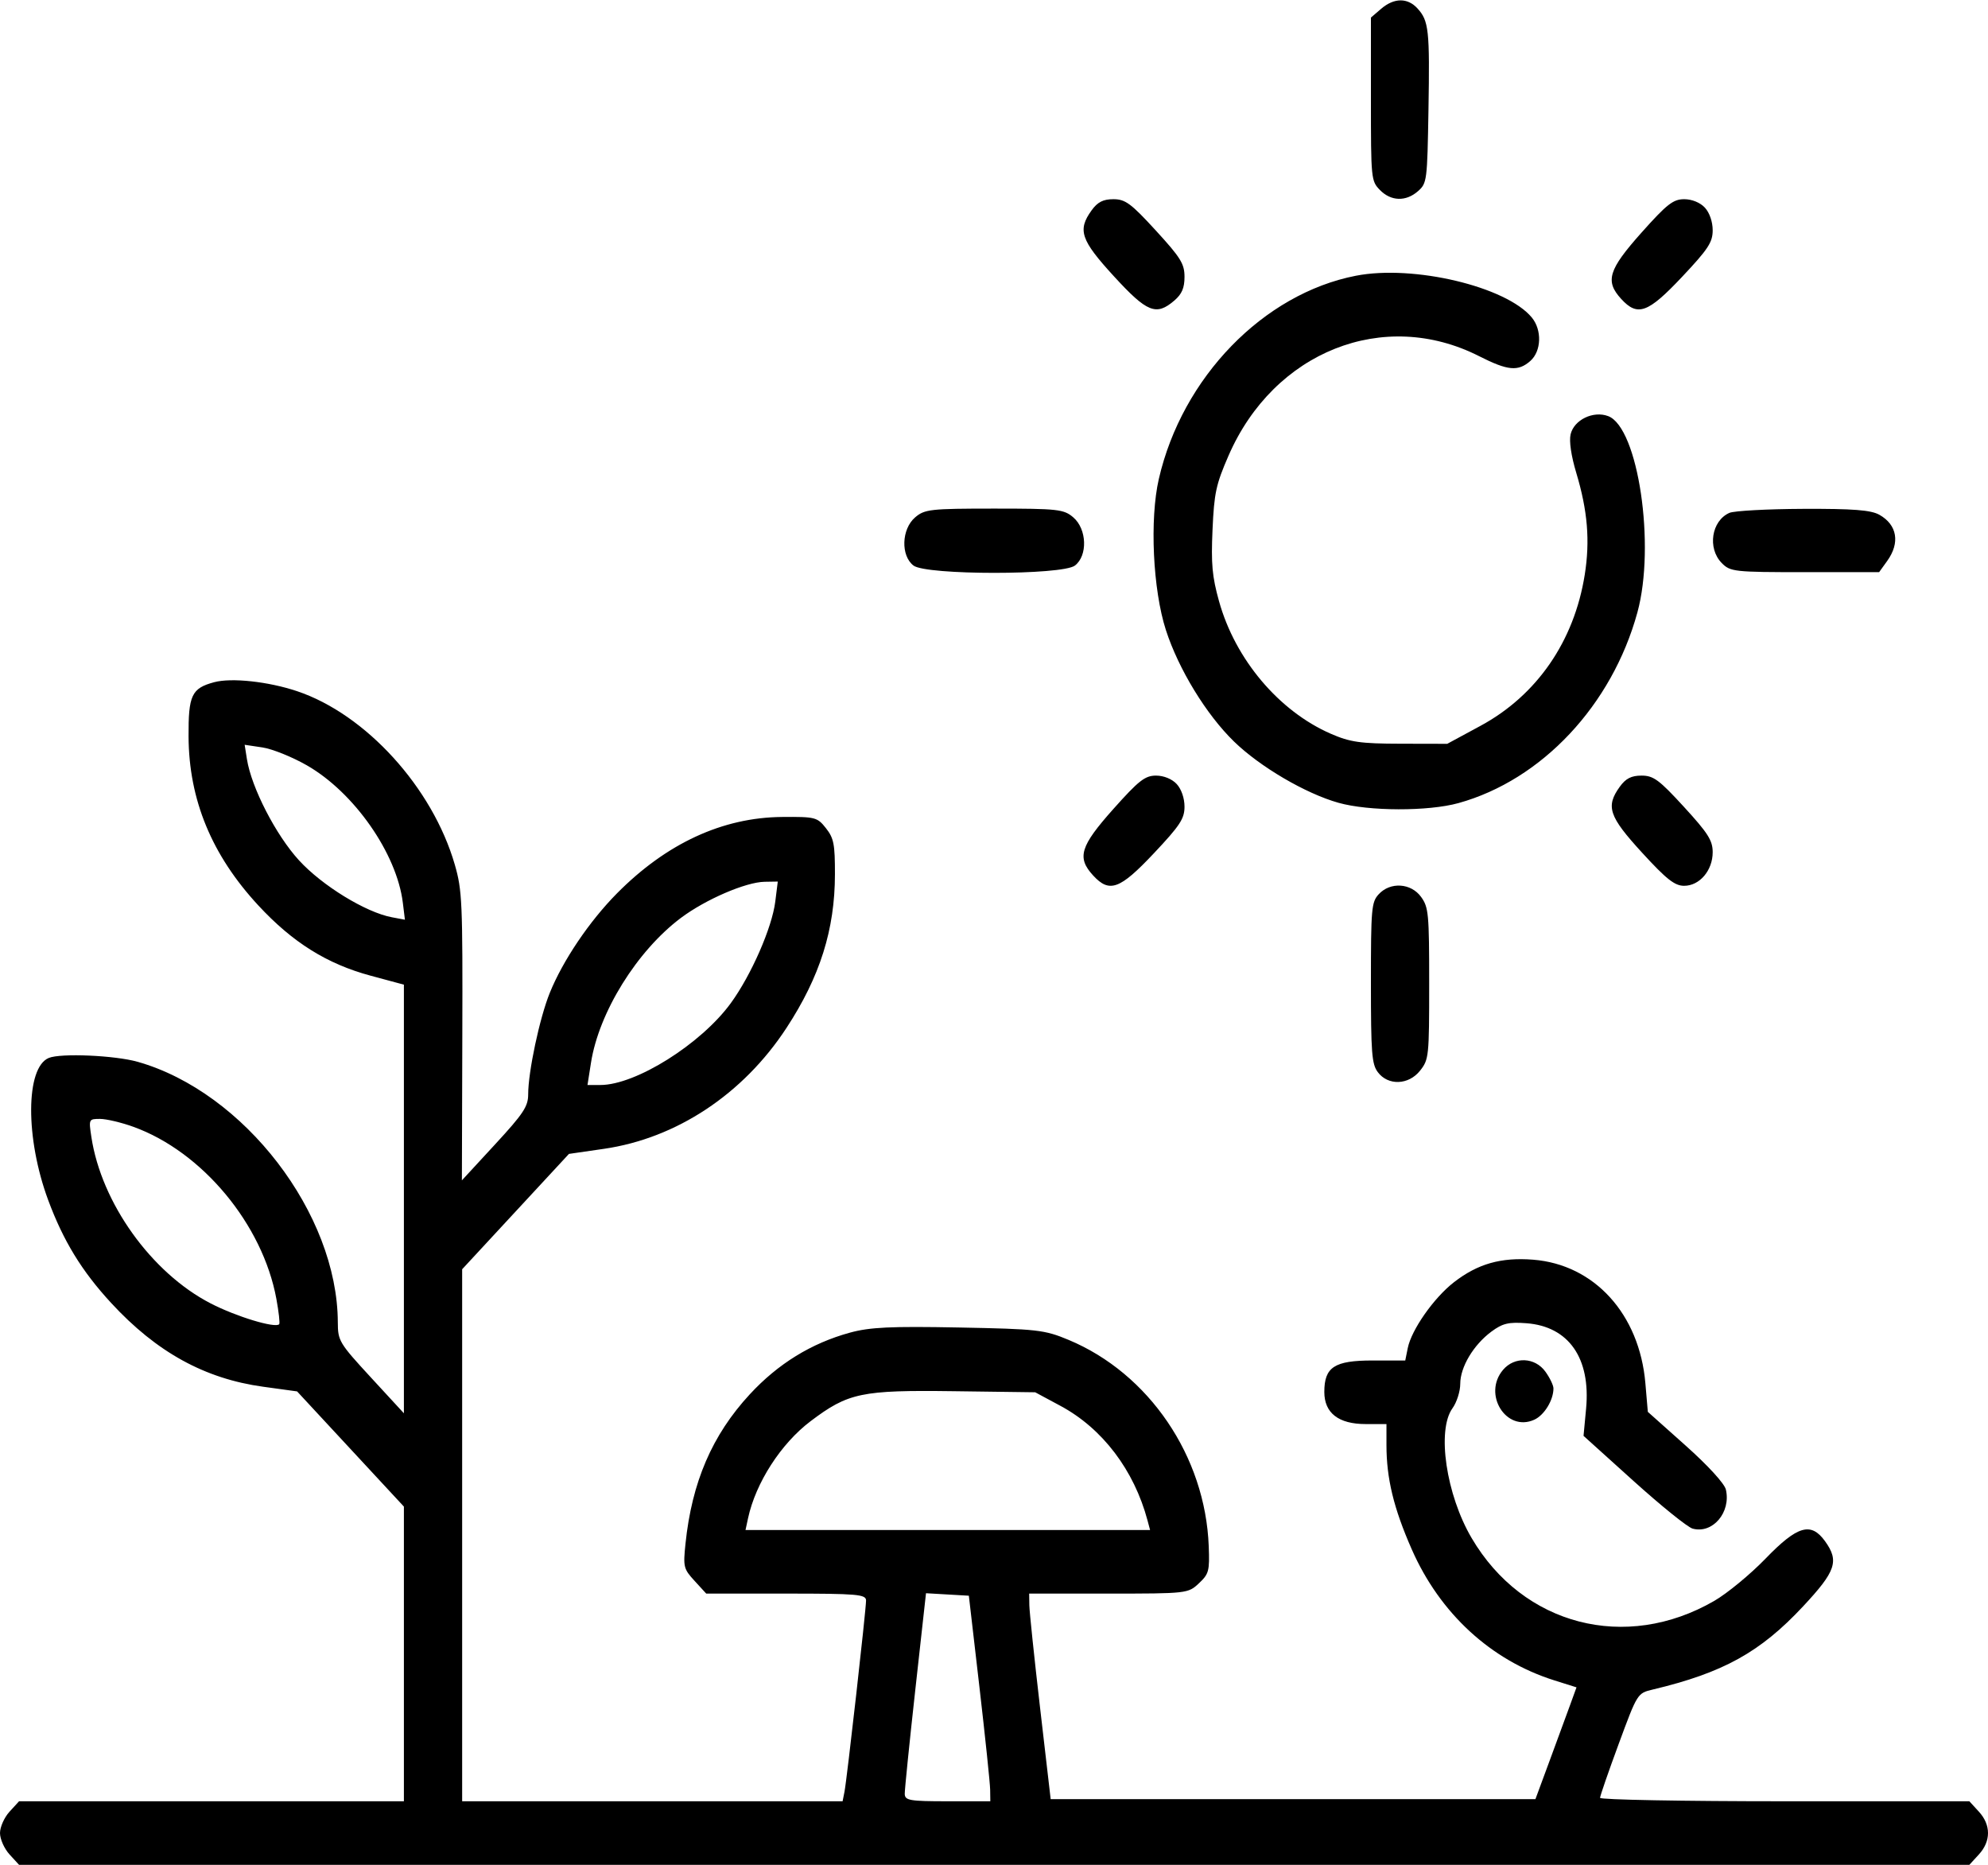
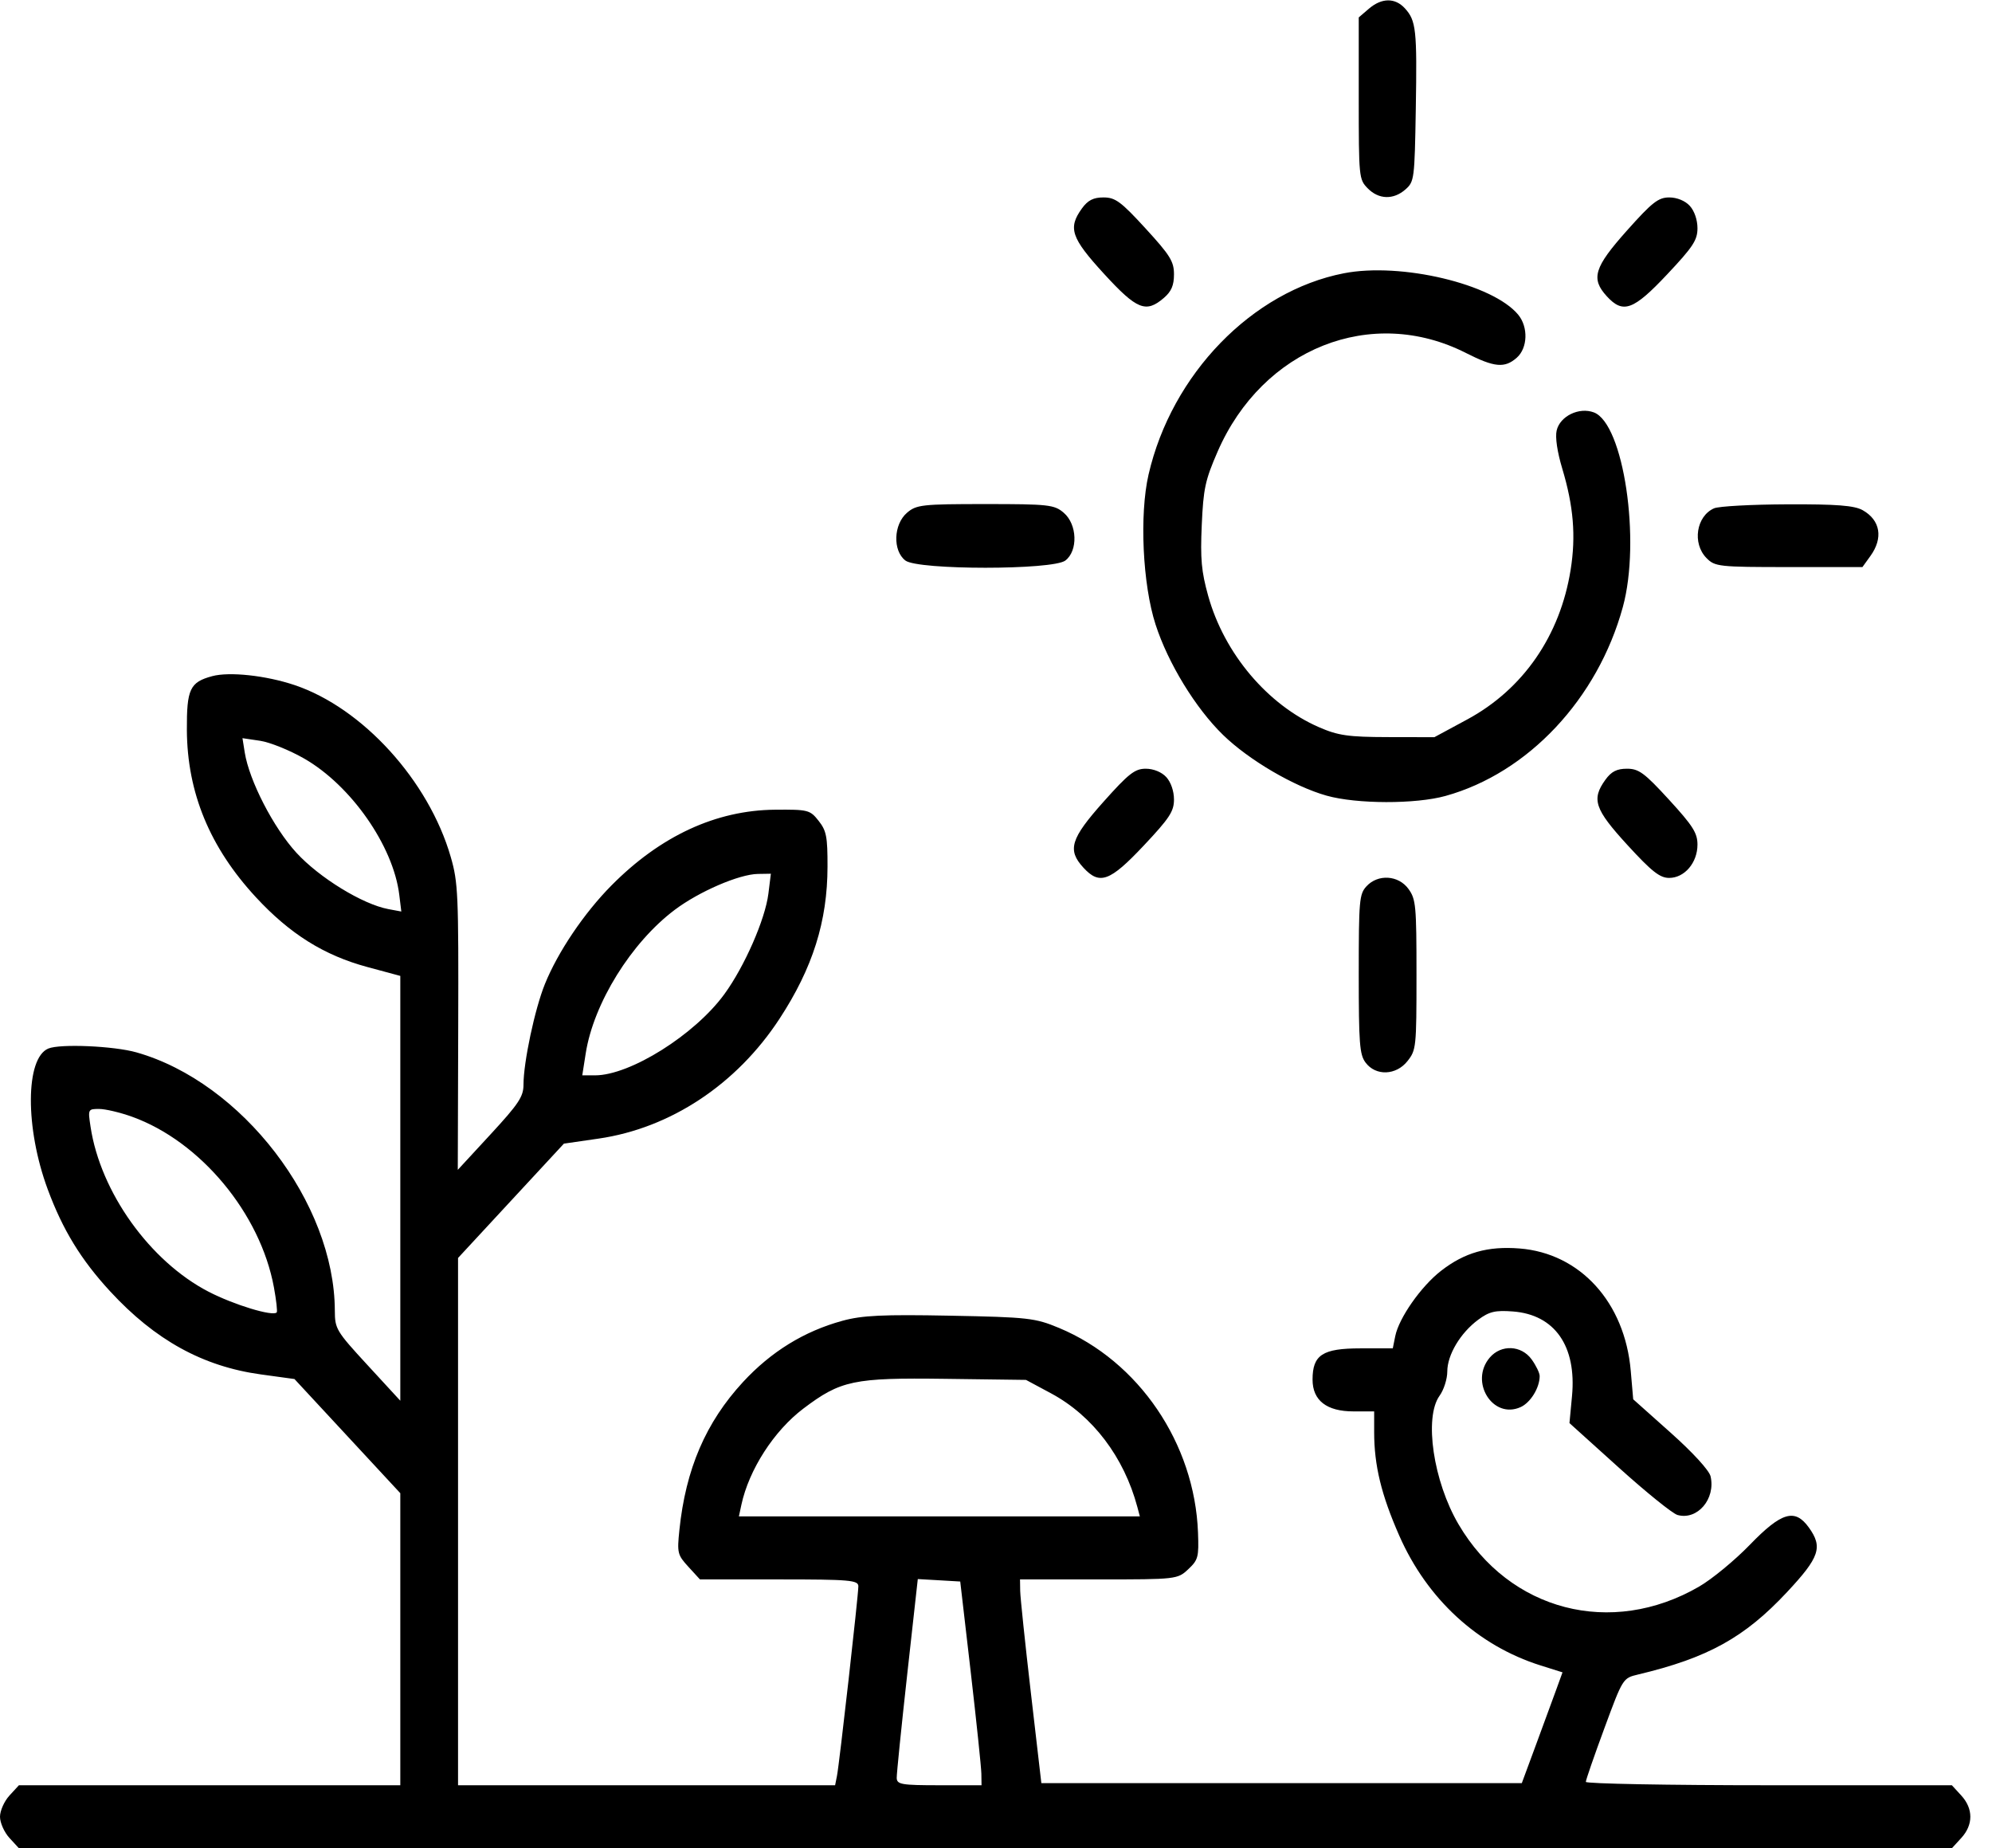
- <svg xmlns="http://www.w3.org/2000/svg" width="546" height="512" viewBox="0 0 546 512" fill="none">
-   <path fill-rule="evenodd" clip-rule="evenodd" d="M379.332 2.413L376.521 4.824V27.232C376.521 49.15 376.575 49.696 378.989 52.172C382.036 55.294 386.143 55.414 389.469 52.479C391.913 50.322 391.997 49.664 392.326 30.178C392.696 8.232 392.422 5.712 389.294 2.299C386.577 -0.666 382.869 -0.624 379.332 2.413ZM299.801 57.769C295.891 63.193 296.813 65.916 305.929 75.864C315.046 85.811 317.542 86.817 322.512 82.55C324.603 80.757 325.323 79.083 325.323 76.019C325.323 72.448 324.271 70.75 317.443 63.3C310.616 55.85 309.06 54.702 305.787 54.702C302.979 54.702 301.445 55.488 299.801 57.769ZM450.836 63.879C441.726 74.095 440.777 77.203 445.271 82.106C449.763 87.009 452.612 85.973 461.974 76.032C469.152 68.41 470.385 66.533 470.385 63.23C470.385 60.909 469.529 58.424 468.251 57.03C466.974 55.636 464.696 54.702 462.569 54.702C459.542 54.702 457.822 56.047 450.836 63.879ZM372.392 75.722C346.983 80.669 324.682 103.653 318.275 131.496C315.721 142.598 316.625 161.943 320.218 173.04C323.691 183.772 331.303 196.227 338.908 203.623C346.058 210.576 358.548 217.902 367.608 220.454C375.935 222.799 392.256 222.841 400.563 220.537C423.456 214.187 442.727 193.656 449.707 168.18C454.741 149.806 449.923 117.406 441.691 114.274C437.595 112.717 432.277 115.298 431.359 119.289C430.928 121.165 431.524 125.215 432.912 129.827C436.044 140.24 436.731 148.506 435.242 157.856C432.334 176.114 422.084 190.957 406.61 199.324L397.481 204.26L384.601 204.233C373.644 204.211 370.793 203.803 365.509 201.499C351.234 195.276 339.247 181.066 334.803 165.104C332.913 158.314 332.602 154.899 333.017 145.476C333.463 135.382 333.969 133.042 337.411 125.133C349.871 96.501 380.069 84.515 406.24 97.81C414.119 101.812 416.958 102.075 420.313 99.111C423.353 96.425 423.539 90.611 420.698 87.181C413.65 78.68 388.204 72.642 372.392 75.722ZM251.336 142.078C247.587 145.295 247.344 152.597 250.896 155.311C254.386 157.979 291.729 157.979 295.219 155.311C298.771 152.597 298.529 145.295 294.78 142.078C292.177 139.843 290.575 139.665 273.058 139.665C255.54 139.665 253.938 139.843 251.336 142.078ZM474.987 140.837C470.052 143.006 468.886 150.525 472.853 154.593C475.21 157.009 476.245 157.123 495.709 157.123H516.095L518.305 154.056C521.901 149.069 521.072 144.132 516.173 141.368C513.858 140.062 508.982 139.682 495.237 139.738C485.381 139.779 476.269 140.274 474.987 140.837ZM58.813 187.342C52.62 189.007 51.725 190.91 51.786 202.271C51.88 219.634 58.145 234.804 70.928 248.616C80.333 258.781 89.798 264.705 101.789 267.934L110.93 270.397V329.249V388.101L101.863 378.259C93.166 368.818 92.796 368.203 92.781 363.155C92.691 333.274 67.063 299.898 37.83 291.589C31.561 289.807 16.648 289.16 13.381 290.528C7.019 293.192 6.933 312.536 13.207 329.485C17.38 340.758 22.451 349.05 30.526 357.805C42.979 371.306 56.226 378.606 72.284 380.813L81.597 382.093L96.263 397.91L110.93 413.726V454.187V494.647H58.083H5.236L2.619 497.504C1.179 499.075 0 501.717 0 503.376C0 505.034 1.179 507.676 2.619 509.248L5.236 512.105H273.058H540.879L543.497 509.248C546.834 505.607 546.834 501.145 543.497 497.504L540.879 494.647H490.165C462.273 494.647 439.452 494.224 439.452 493.708C439.452 493.192 441.76 486.514 444.583 478.868C449.706 464.988 449.719 464.967 453.916 463.967C473.254 459.362 483.426 453.739 495.184 441.155C504.242 431.462 505.178 428.689 501.239 423.226C497.378 417.868 493.66 418.958 484.901 428.015C480.722 432.335 474.382 437.56 470.811 439.625C446.493 453.684 418.307 446.386 404.185 422.37C397.182 410.461 394.567 392.762 398.92 386.724C400.094 385.096 401.054 382.08 401.054 380.02C401.054 375.411 404.682 369.328 409.612 365.672C412.678 363.399 414.348 363.001 419.256 363.376C430.842 364.259 436.918 372.966 435.617 386.822L434.915 394.302L448.65 406.695C456.204 413.512 463.501 419.396 464.864 419.771C470.362 421.287 475.453 415.324 474.012 409.057C473.633 407.407 469.111 402.463 462.97 396.985L452.572 387.708L451.899 379.84C450.275 360.871 437.884 347.241 421.067 345.923C412.241 345.232 405.851 347.05 399.332 352.108C393.793 356.405 387.649 365.167 386.633 370.22L385.951 373.604H376.97C366.491 373.604 363.721 375.411 363.721 382.248C363.721 388.028 367.626 391.062 375.065 391.062H380.788V396.824C380.788 406.006 382.762 414.152 387.726 425.444C395.476 443.075 409.495 455.963 426.884 461.444L432.983 463.365L431.214 468.24C430.241 470.921 427.702 477.829 425.573 483.59L421.701 494.065H355.133H288.566L285.66 469.042C284.063 455.279 282.734 442.577 282.706 440.818L282.657 437.617H304.464C325.981 437.617 326.31 437.58 329.263 434.807C332.029 432.21 332.234 431.438 331.977 424.623C331.047 399.935 315.577 377.158 293.479 367.943C286.84 365.174 284.927 364.959 263.297 364.543C244.668 364.185 238.896 364.458 233.431 365.957C222.823 368.868 213.678 374.501 205.907 382.915C195.573 394.102 190.013 407.035 188.265 423.946C187.609 430.294 187.74 430.827 190.768 434.13L193.963 437.617H215.911C235.516 437.617 237.859 437.821 237.859 439.52C237.859 442.048 232.599 488.677 231.937 492.028L231.419 494.647H179.174H126.929V421.599V348.549L141.595 332.71L156.262 316.872L165.861 315.481C185.796 312.592 204.116 300.461 216.009 282.276C225.216 268.196 229.293 255.277 229.313 240.114C229.324 231.791 229.009 230.175 226.838 227.421C224.465 224.411 223.909 224.27 214.763 224.348C198.422 224.488 183.018 231.622 169.446 245.332C161.868 252.988 154.609 263.736 150.996 272.65C148.198 279.553 145.062 294.297 145.062 300.547C145.062 303.842 143.735 305.843 135.959 314.272L126.857 324.139L126.974 284.567C127.084 247.707 126.942 244.478 124.906 237.43C118.797 216.294 100.468 196.138 81.597 189.807C73.696 187.157 63.575 186.062 58.813 187.342ZM84.288 210.174C97.279 217.622 108.975 234.373 110.639 247.91L111.211 252.564L107.604 251.885C100.445 250.537 88.492 243.208 82.131 236.267C75.767 229.323 69.054 216.283 67.817 208.466L67.194 204.525L72.093 205.257C74.787 205.66 80.276 207.873 84.288 210.174ZM305.775 222.166C296.664 232.382 295.715 235.49 300.209 240.392C304.701 245.296 307.55 244.26 316.912 234.319C324.09 226.697 325.323 224.82 325.323 221.517C325.323 219.196 324.467 216.711 323.189 215.317C321.912 213.922 319.634 212.989 317.507 212.989C314.48 212.989 312.76 214.334 305.775 222.166ZM444.863 216.056C440.953 221.48 441.875 224.203 450.991 234.151C457.702 241.473 459.957 243.25 462.538 243.25C466.8 243.25 470.385 239.035 470.385 234.024C470.385 230.803 469.115 228.799 462.505 221.587C455.678 214.137 454.122 212.989 450.849 212.989C448.041 212.989 446.507 213.775 444.863 216.056ZM212.925 247.614C212.036 254.733 206.319 267.783 200.727 275.457C192.529 286.709 174.619 297.952 164.892 297.952H161.353L162.313 291.842C164.494 277.959 174.928 261.146 186.984 252.086C193.73 247.015 204.805 242.234 210.005 242.146L213.616 242.086L212.925 247.614ZM378.654 245.578C376.671 247.741 376.521 249.457 376.521 269.89C376.521 289.131 376.755 292.19 378.396 294.401C381.21 298.193 386.879 297.995 390.032 293.996C392.437 290.944 392.521 290.148 392.521 270.111C392.521 250.903 392.358 249.158 390.309 246.317C387.539 242.473 381.831 242.112 378.654 245.578ZM36.586 309.417C55.526 316.235 72.136 336.202 75.906 356.681C76.564 360.258 76.914 363.391 76.682 363.642C75.608 364.814 64.831 361.539 57.817 357.909C41.556 349.495 27.831 330.327 25.093 312.209C24.355 307.329 24.386 307.263 27.473 307.263C29.194 307.263 33.294 308.232 36.586 309.417ZM412.828 376.152C407.114 382.843 413.666 393.357 421.377 389.872C424.124 388.631 426.653 384.508 426.653 381.271C426.653 380.428 425.658 378.357 424.442 376.671C421.586 372.709 415.981 372.459 412.828 376.152ZM291.269 386.072C302.784 392.263 311.476 403.709 315.167 417.54L315.867 420.159H260.309H204.753L205.441 416.958C207.537 407.208 214.478 396.429 222.621 390.277C232.967 382.463 236.578 381.706 261.886 382.038L284.314 382.333L291.269 386.072ZM268.992 463.222C270.587 476.985 271.914 489.686 271.942 491.446L271.991 494.647H260.258C249.81 494.647 248.521 494.423 248.486 492.61C248.464 491.49 249.769 478.635 251.385 464.045L254.324 437.516L260.208 437.858L266.092 438.199L268.992 463.222Z" fill="black" />
+ <svg xmlns="http://www.w3.org/2000/svg" width="69" height="64" viewBox="0 0 69 64" fill="none">
+   <path fill-rule="evenodd" clip-rule="evenodd" d="M47.416 0.302L47.065 0.603V3.404C47.065 6.144 47.072 6.212 47.374 6.521C47.755 6.912 48.268 6.927 48.684 6.56C48.989 6.29 49 6.208 49.041 3.772C49.087 1.029 49.053 0.714 48.662 0.287C48.322 -0.083 47.859 -0.078 47.416 0.302ZM37.475 7.221C36.986 7.899 37.102 8.24 38.241 9.483C39.381 10.726 39.693 10.852 40.314 10.319C40.575 10.095 40.665 9.885 40.665 9.502C40.665 9.056 40.534 8.844 39.68 7.912C38.827 6.981 38.633 6.838 38.223 6.838C37.872 6.838 37.681 6.936 37.475 7.221ZM56.355 7.985C55.216 9.262 55.097 9.65 55.659 10.263C56.22 10.876 56.577 10.747 57.747 9.504C58.644 8.551 58.798 8.317 58.798 7.904C58.798 7.614 58.691 7.303 58.531 7.129C58.372 6.954 58.087 6.838 57.821 6.838C57.443 6.838 57.228 7.006 56.355 7.985ZM46.549 9.465C43.373 10.084 40.585 12.957 39.784 16.437C39.465 17.825 39.578 20.243 40.027 21.63C40.461 22.971 41.413 24.528 42.364 25.453C43.257 26.322 44.819 27.238 45.951 27.557C46.992 27.85 49.032 27.855 50.07 27.567C52.932 26.773 55.341 24.207 56.213 21.023C56.843 18.726 56.24 14.676 55.211 14.284C54.699 14.09 54.035 14.412 53.92 14.911C53.866 15.146 53.941 15.652 54.114 16.228C54.505 17.53 54.591 18.563 54.405 19.732C54.042 22.014 52.761 23.87 50.826 24.916L49.685 25.532L48.075 25.529C46.706 25.526 46.349 25.475 45.689 25.187C43.904 24.41 42.406 22.633 41.85 20.638C41.614 19.789 41.575 19.362 41.627 18.184C41.683 16.923 41.746 16.63 42.176 15.642C43.734 12.063 47.509 10.564 50.78 12.226C51.765 12.726 52.12 12.759 52.539 12.389C52.919 12.053 52.942 11.326 52.587 10.898C51.706 9.835 48.526 9.08 46.549 9.465ZM31.417 17.76C30.948 18.162 30.918 19.075 31.362 19.414C31.798 19.747 36.466 19.747 36.902 19.414C37.346 19.075 37.316 18.162 36.847 17.76C36.522 17.48 36.322 17.458 34.132 17.458C31.942 17.458 31.742 17.48 31.417 17.76ZM59.373 17.605C58.757 17.876 58.611 18.816 59.107 19.324C59.401 19.626 59.531 19.64 61.964 19.64H64.512L64.788 19.257C65.238 18.634 65.134 18.017 64.522 17.671C64.232 17.508 63.623 17.46 61.905 17.467C60.673 17.472 59.534 17.534 59.373 17.605ZM7.352 23.418C6.578 23.626 6.466 23.864 6.473 25.284C6.485 27.454 7.268 29.351 8.866 31.077C10.042 32.348 11.225 33.088 12.724 33.492L13.866 33.8V41.156V48.513L12.733 47.282C11.646 46.102 11.6 46.025 11.598 45.394C11.586 41.659 8.383 37.487 4.729 36.449C3.945 36.226 2.081 36.145 1.673 36.316C0.877 36.649 0.867 39.067 1.651 41.186C2.172 42.595 2.806 43.631 3.816 44.726C5.372 46.413 7.028 47.326 9.035 47.602L10.2 47.762L12.033 49.739L13.866 51.716V56.773V61.831H7.26H0.655L0.327 62.188C0.147 62.384 0 62.715 0 62.922C0 63.129 0.147 63.459 0.327 63.656L0.655 64.013H34.132H67.61L67.937 63.656C68.354 63.201 68.354 62.643 67.937 62.188L67.61 61.831H61.271C57.784 61.831 54.931 61.778 54.931 61.714C54.931 61.649 55.22 60.814 55.573 59.858C56.213 58.123 56.215 58.121 56.739 57.996C59.157 57.42 60.428 56.717 61.898 55.144C63.03 53.933 63.147 53.586 62.655 52.903C62.172 52.233 61.708 52.37 60.613 53.502C60.09 54.042 59.298 54.695 58.851 54.953C55.812 56.711 52.288 55.798 50.523 52.796C49.648 51.308 49.321 49.095 49.865 48.34C50.012 48.137 50.132 47.76 50.132 47.502C50.132 46.926 50.585 46.166 51.202 45.709C51.585 45.425 51.794 45.375 52.407 45.422C53.855 45.532 54.615 46.621 54.452 48.353L54.364 49.288L56.081 50.837C57.026 51.689 57.938 52.425 58.108 52.471C58.795 52.661 59.432 51.916 59.252 51.132C59.204 50.926 58.639 50.308 57.871 49.623L56.572 48.464L56.487 47.48C56.284 45.109 54.736 43.405 52.633 43.24C51.53 43.154 50.731 43.381 49.916 44.014C49.224 44.551 48.456 45.646 48.329 46.278L48.244 46.7H47.121C45.811 46.7 45.465 46.926 45.465 47.781C45.465 48.504 45.953 48.883 46.883 48.883H47.599V49.603C47.599 50.751 47.845 51.769 48.466 53.181C49.434 55.384 51.187 56.995 53.361 57.681L54.123 57.921L53.902 58.53C53.78 58.865 53.463 59.729 53.197 60.449L52.713 61.758H44.392H36.071L35.708 58.63C35.508 56.91 35.342 55.322 35.338 55.102L35.332 54.702H38.058C40.748 54.702 40.789 54.697 41.158 54.351C41.504 54.026 41.529 53.93 41.497 53.078C41.381 49.992 39.447 47.145 36.685 45.993C35.855 45.647 35.616 45.62 32.912 45.568C30.584 45.523 29.862 45.557 29.179 45.745C27.853 46.108 26.71 46.813 25.738 47.864C24.447 49.263 23.752 50.879 23.533 52.993C23.451 53.787 23.468 53.853 23.846 54.266L24.245 54.702H26.989C29.439 54.702 29.732 54.728 29.732 54.94C29.732 55.256 29.075 61.085 28.992 61.504L28.927 61.831H22.397H15.866V52.7V43.569L17.699 41.589L19.533 39.609L20.733 39.435C23.224 39.074 25.515 37.558 27.001 35.285C28.152 33.525 28.662 31.91 28.664 30.014C28.666 28.974 28.626 28.772 28.355 28.428C28.058 28.051 27.989 28.034 26.845 28.044C24.803 28.061 22.877 28.953 21.181 30.666C20.233 31.623 19.326 32.967 18.875 34.081C18.525 34.944 18.133 36.787 18.133 37.568C18.133 37.98 17.967 38.23 16.995 39.284L15.857 40.517L15.872 35.571C15.886 30.963 15.868 30.56 15.613 29.679C14.85 27.037 12.559 24.517 10.2 23.726C9.212 23.395 7.947 23.258 7.352 23.418ZM10.536 26.272C12.16 27.203 13.622 29.297 13.83 30.989L13.901 31.57L13.45 31.486C12.556 31.317 11.062 30.401 10.266 29.533C9.471 28.665 8.632 27.035 8.477 26.058L8.399 25.566L9.012 25.657C9.348 25.707 10.034 25.984 10.536 26.272ZM38.222 27.771C37.083 29.048 36.964 29.436 37.526 30.049C38.088 30.662 38.444 30.532 39.614 29.29C40.511 28.337 40.665 28.102 40.665 27.69C40.665 27.399 40.558 27.089 40.399 26.915C40.239 26.74 39.954 26.624 39.688 26.624C39.31 26.624 39.095 26.792 38.222 27.771ZM55.608 27.007C55.119 27.685 55.234 28.025 56.374 29.269C57.213 30.184 57.495 30.406 57.817 30.406C58.35 30.406 58.798 29.879 58.798 29.253C58.798 28.85 58.639 28.6 57.813 27.698C56.96 26.767 56.765 26.624 56.356 26.624C56.005 26.624 55.813 26.722 55.608 27.007ZM26.616 30.952C26.505 31.842 25.79 33.473 25.091 34.432C24.066 35.839 21.827 37.244 20.611 37.244H20.169L20.289 36.48C20.562 34.745 21.866 32.643 23.373 31.511C24.216 30.877 25.601 30.279 26.251 30.268L26.702 30.261L26.616 30.952ZM47.332 30.697C47.084 30.968 47.065 31.182 47.065 33.736C47.065 36.141 47.094 36.524 47.3 36.8C47.651 37.274 48.36 37.249 48.754 36.749C49.055 36.368 49.065 36.269 49.065 33.764C49.065 31.363 49.045 31.145 48.789 30.79C48.442 30.309 47.729 30.264 47.332 30.697ZM4.573 38.677C6.941 39.529 9.017 42.025 9.488 44.585C9.57 45.032 9.614 45.424 9.585 45.455C9.451 45.602 8.104 45.192 7.227 44.739C5.194 43.687 3.479 41.291 3.137 39.026C3.044 38.416 3.048 38.408 3.434 38.408C3.649 38.408 4.162 38.529 4.573 38.677ZM51.603 47.019C50.889 47.855 51.708 49.17 52.672 48.734C53.016 48.579 53.332 48.063 53.332 47.659C53.332 47.553 53.207 47.295 53.055 47.084C52.698 46.589 51.998 46.557 51.603 47.019ZM36.409 48.259C37.848 49.033 38.934 50.464 39.396 52.193L39.483 52.52H32.539H25.594L25.68 52.12C25.942 50.901 26.81 49.554 27.828 48.785C29.121 47.808 29.572 47.713 32.736 47.755L35.539 47.792L36.409 48.259ZM33.624 57.903C33.823 59.623 33.989 61.211 33.993 61.431L33.999 61.831H32.532C31.226 61.831 31.065 61.803 31.061 61.576C31.058 61.436 31.221 59.829 31.423 58.006L31.791 54.69L32.526 54.732L33.261 54.775L33.624 57.903Z" fill="black" />
</svg>
